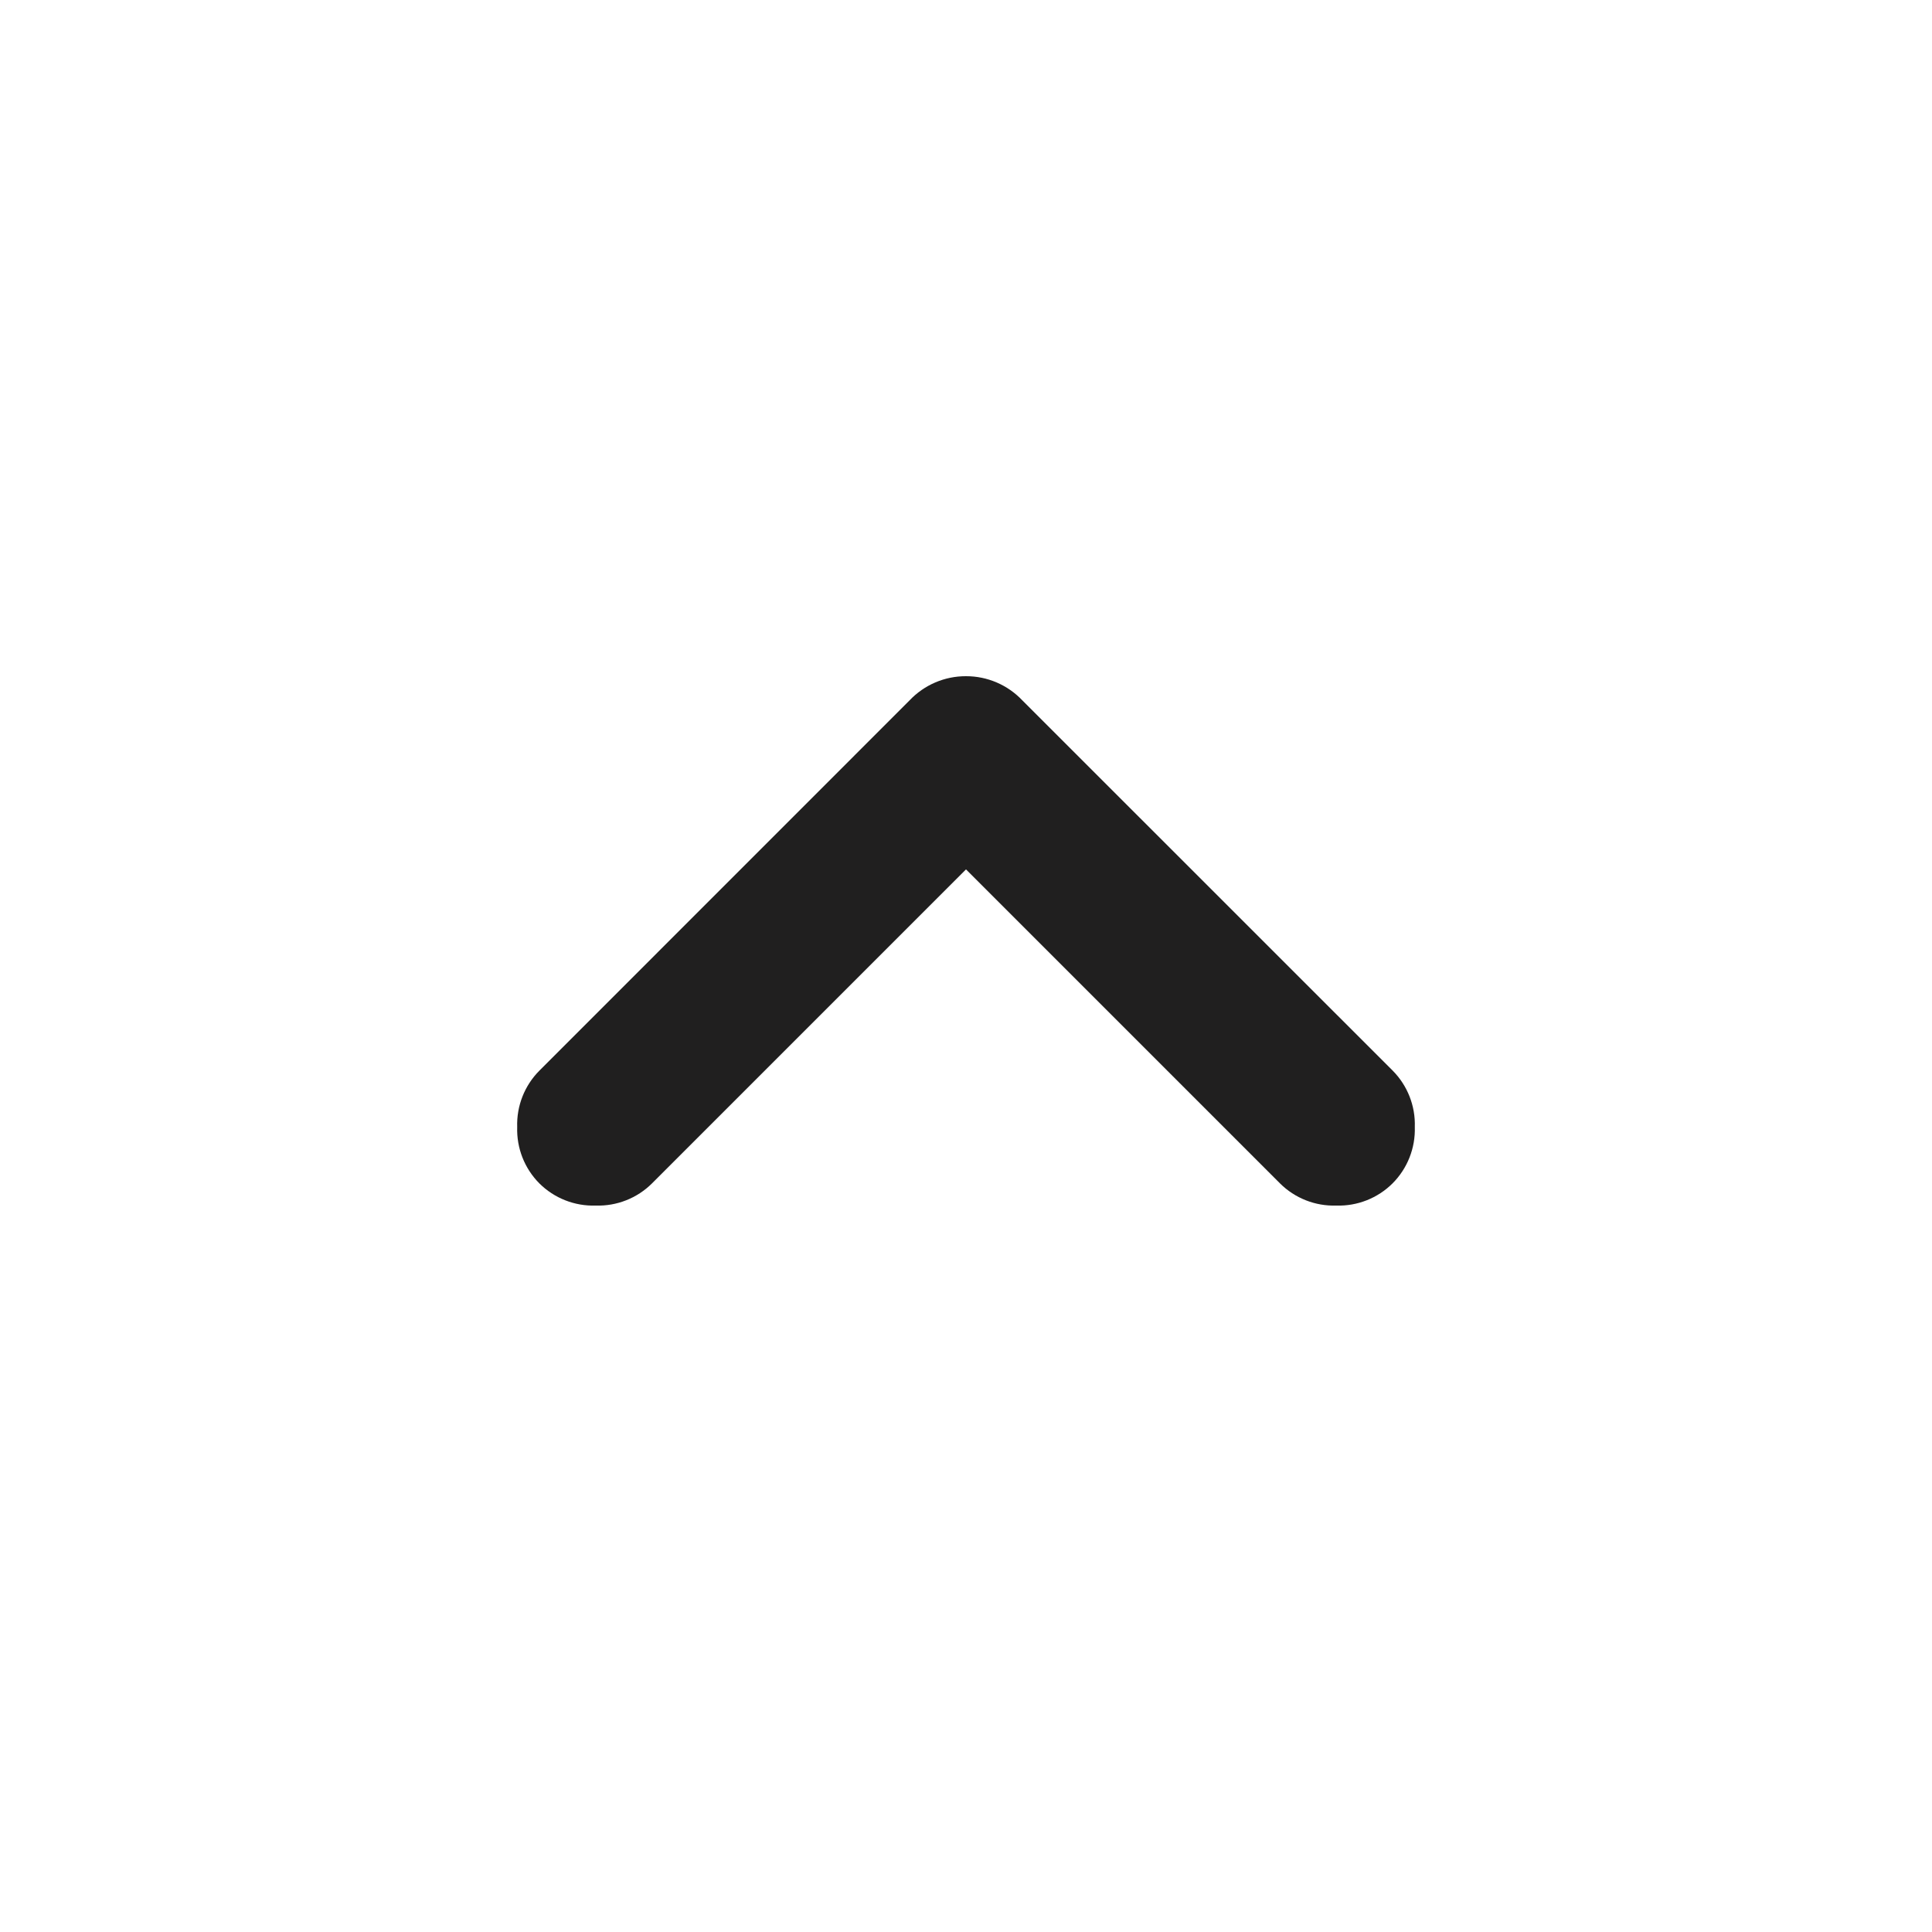
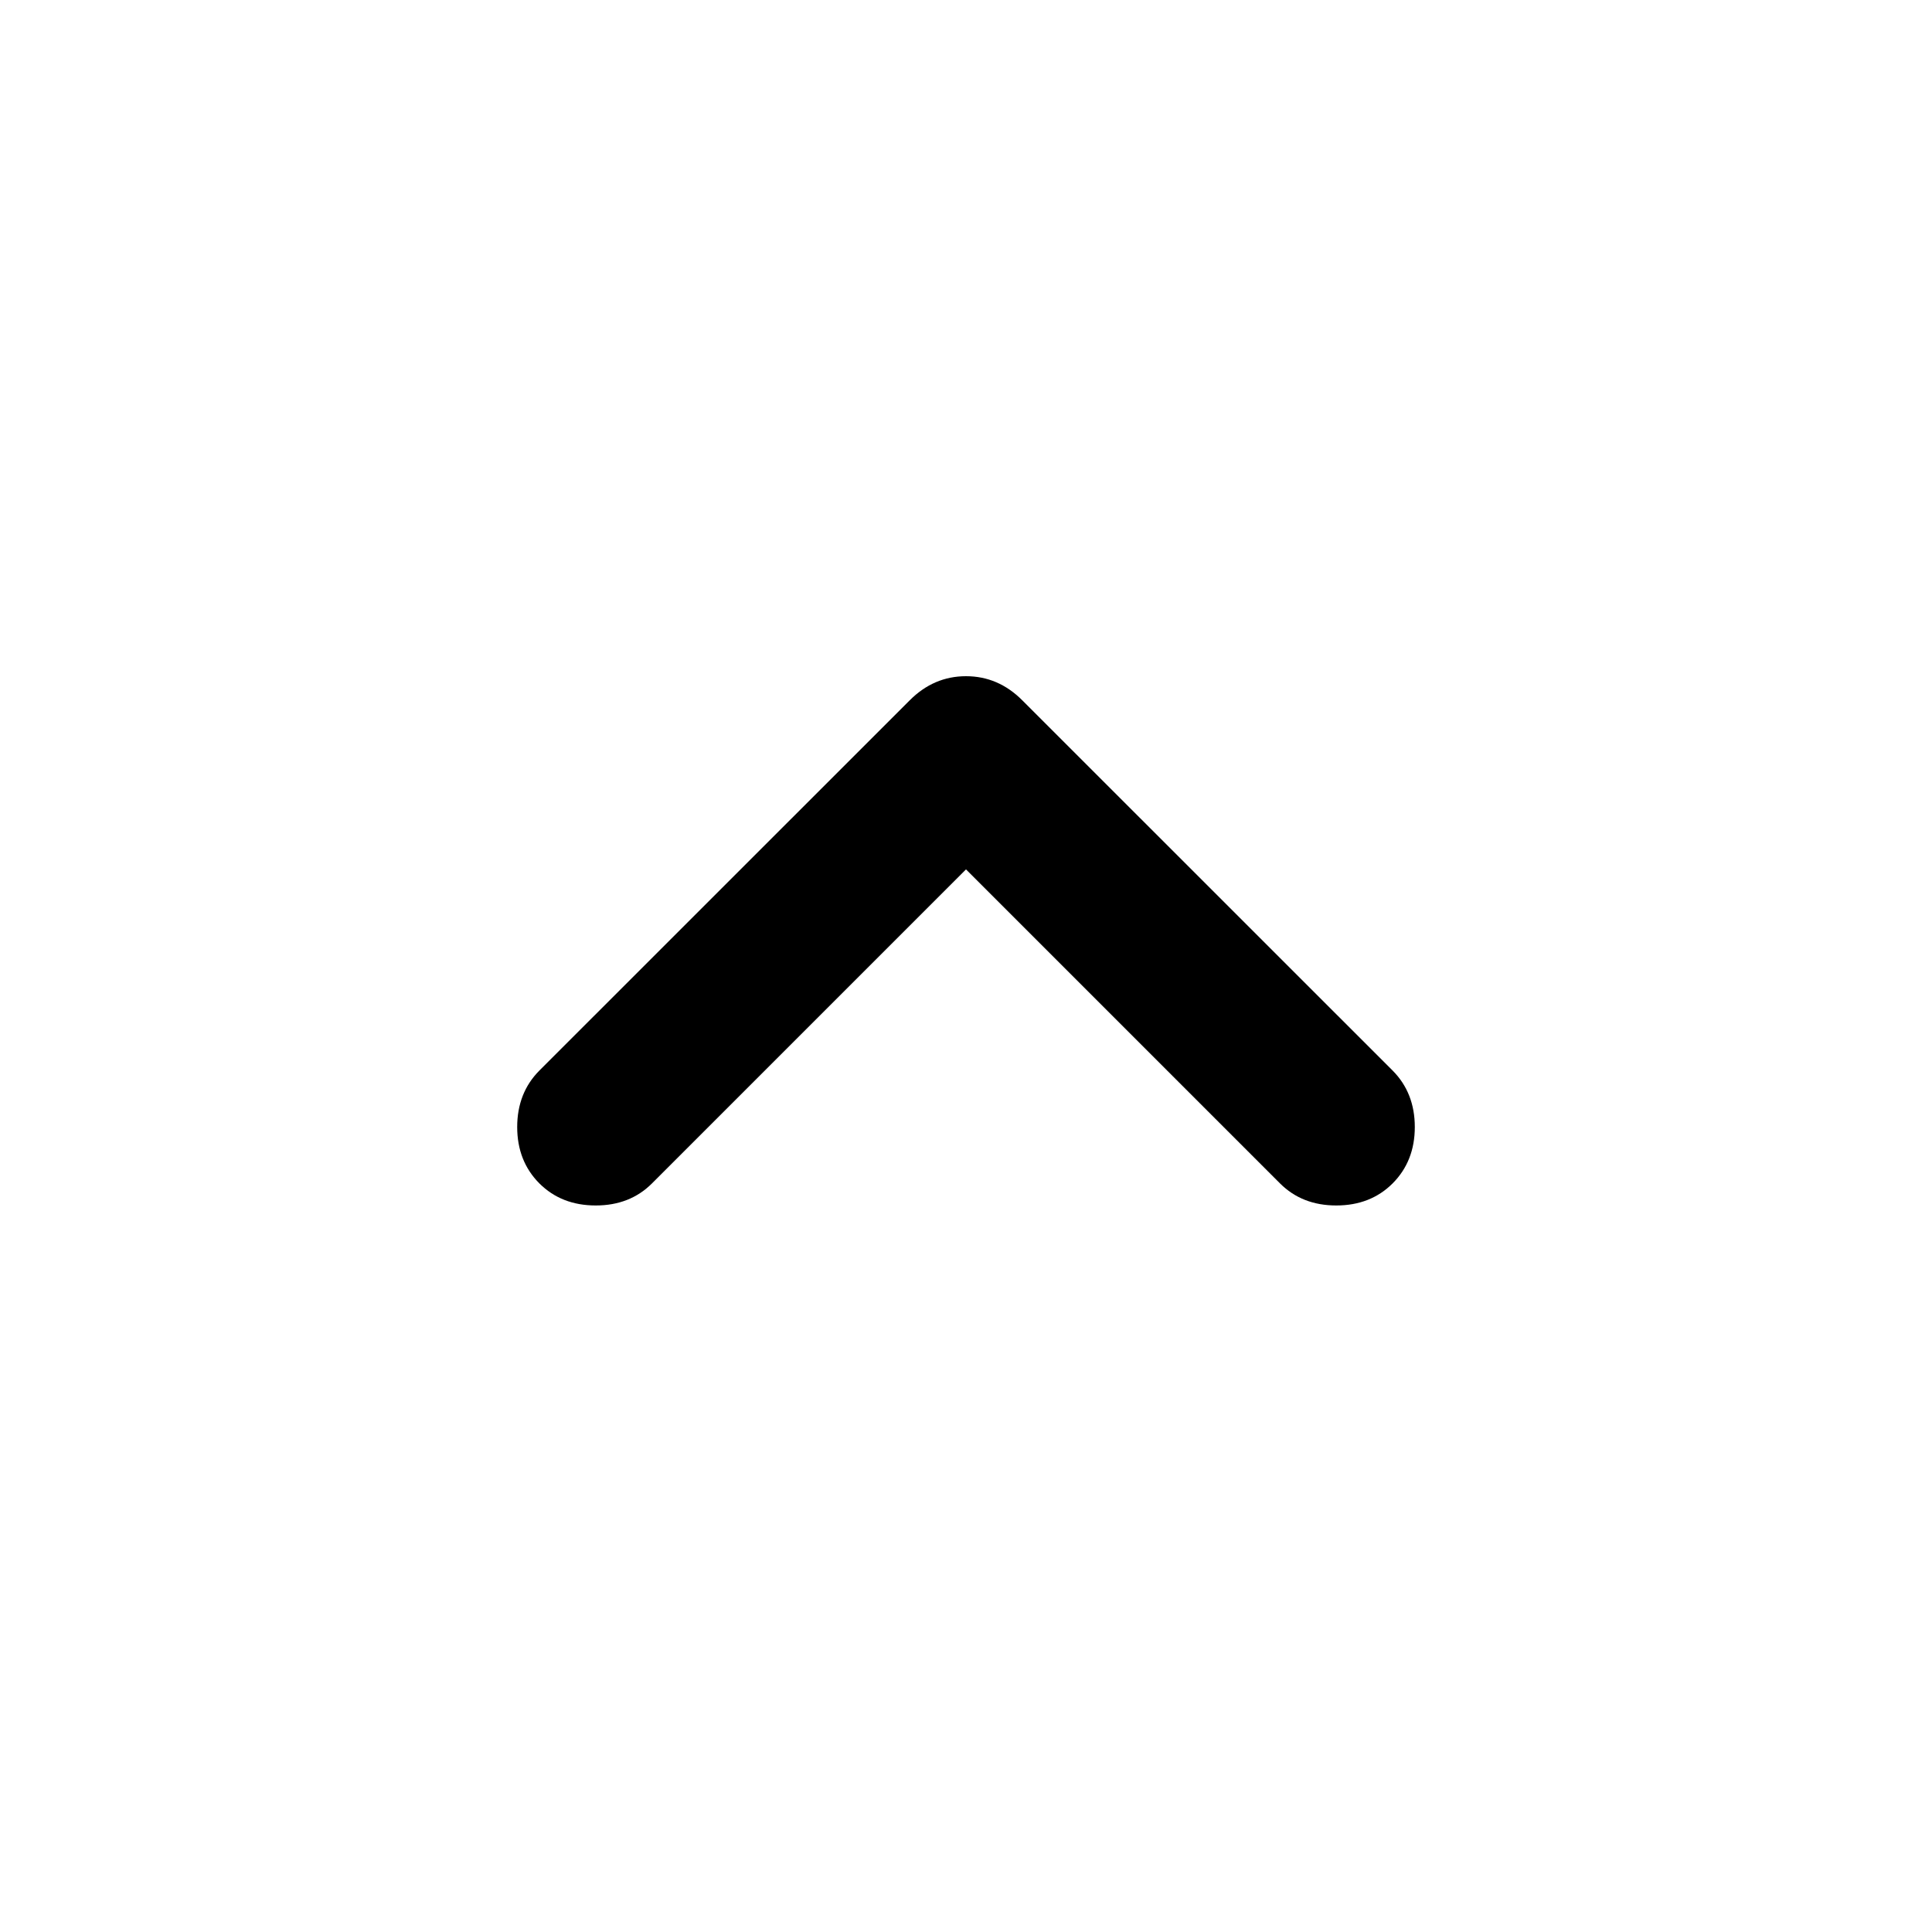
- <svg xmlns="http://www.w3.org/2000/svg" width="20" height="20" fill="none" viewBox="0 0 20 20">
-   <path fill="#201F1F" d="m10 9-3.25 3.25a.79.79 0 0 1-.583.23.79.79 0 0 1-.584-.23.79.79 0 0 1-.229-.583.79.79 0 0 1 .23-.584L9.416 7.25A.8.8 0 0 1 10 7a.8.8 0 0 1 .583.25l3.834 3.833a.79.79 0 0 1 .229.584.79.79 0 0 1-.23.583.79.79 0 0 1-.583.23.79.79 0 0 1-.583-.23L10 9Z" />
+ <svg xmlns="http://www.w3.org/2000/svg" viewBox="0 0 20 20" fill="none">
+   <path d="M10 9L6.75 12.25C6.597 12.403 6.403 12.479 6.167 12.479C5.931 12.479 5.736 12.403 5.583 12.25C5.431 12.097 5.354 11.903 5.354 11.667C5.354 11.431 5.431 11.236 5.583 11.083L9.417 7.25C9.583 7.083 9.778 7 10 7C10.222 7 10.417 7.083 10.583 7.25L14.417 11.083C14.569 11.236 14.646 11.431 14.646 11.667C14.646 11.903 14.569 12.097 14.417 12.25C14.264 12.403 14.069 12.479 13.833 12.479C13.597 12.479 13.403 12.403 13.25 12.25L10 9Z" fill="currentColor" />
</svg>
